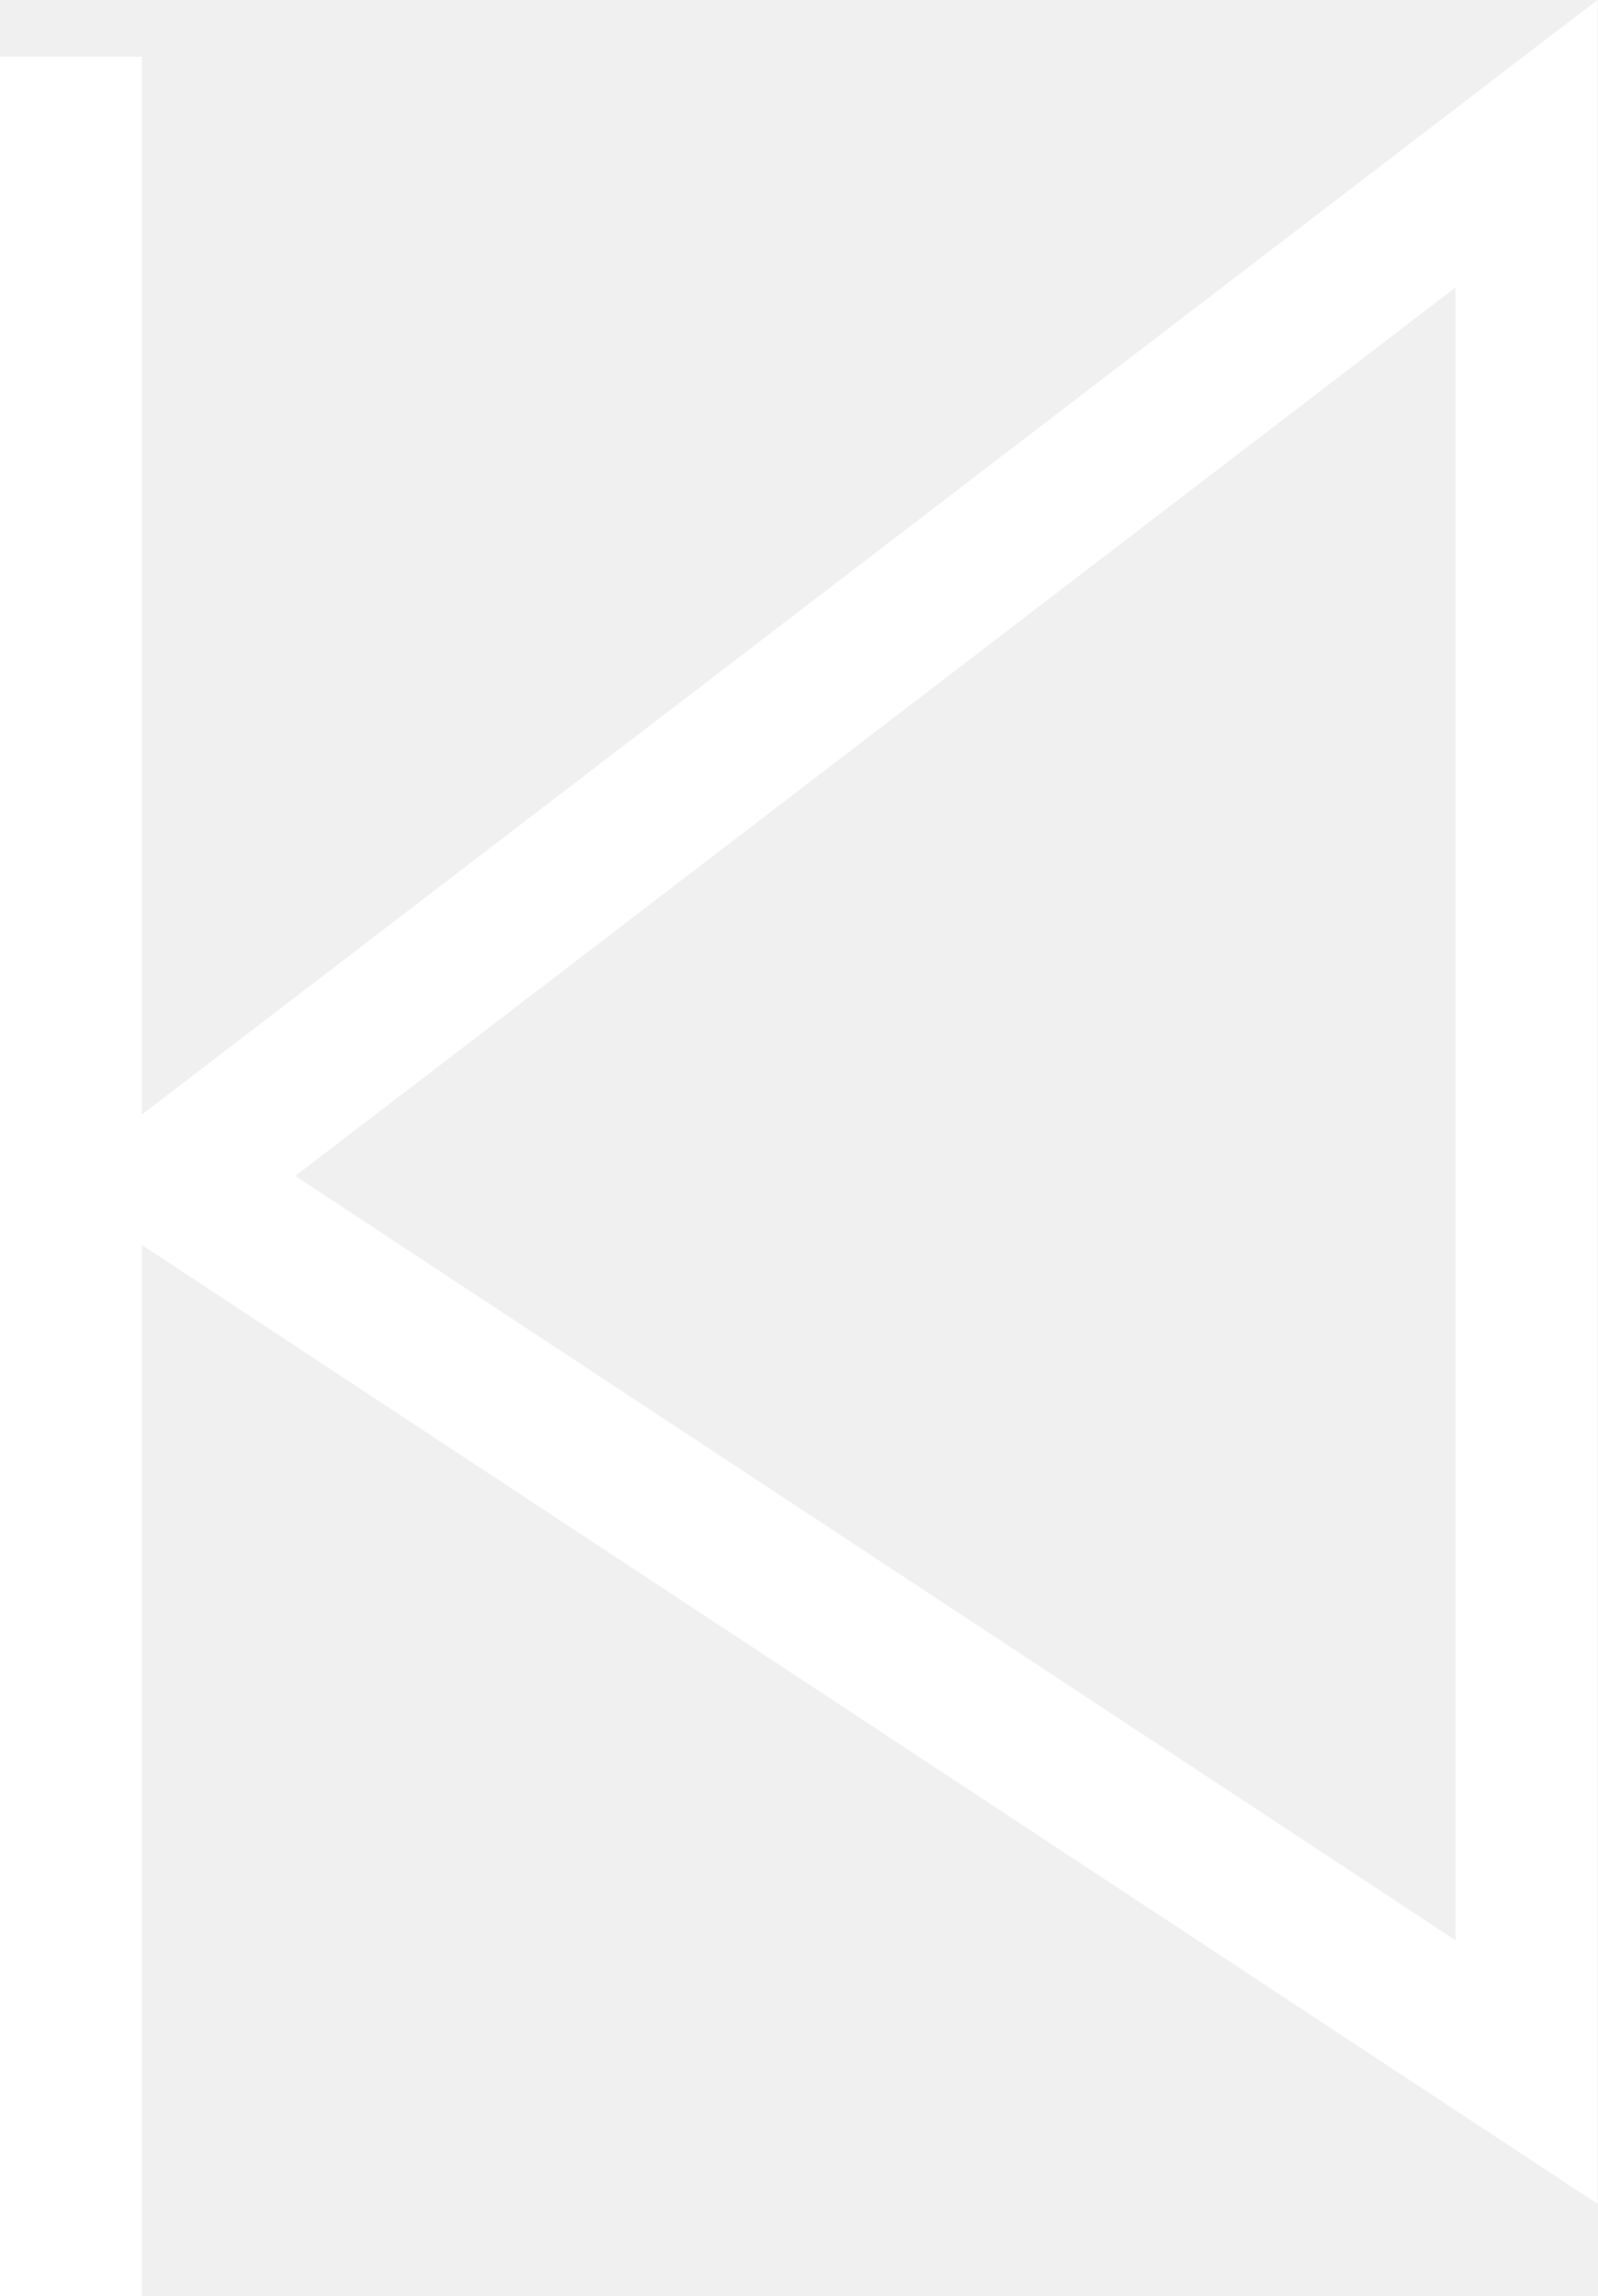
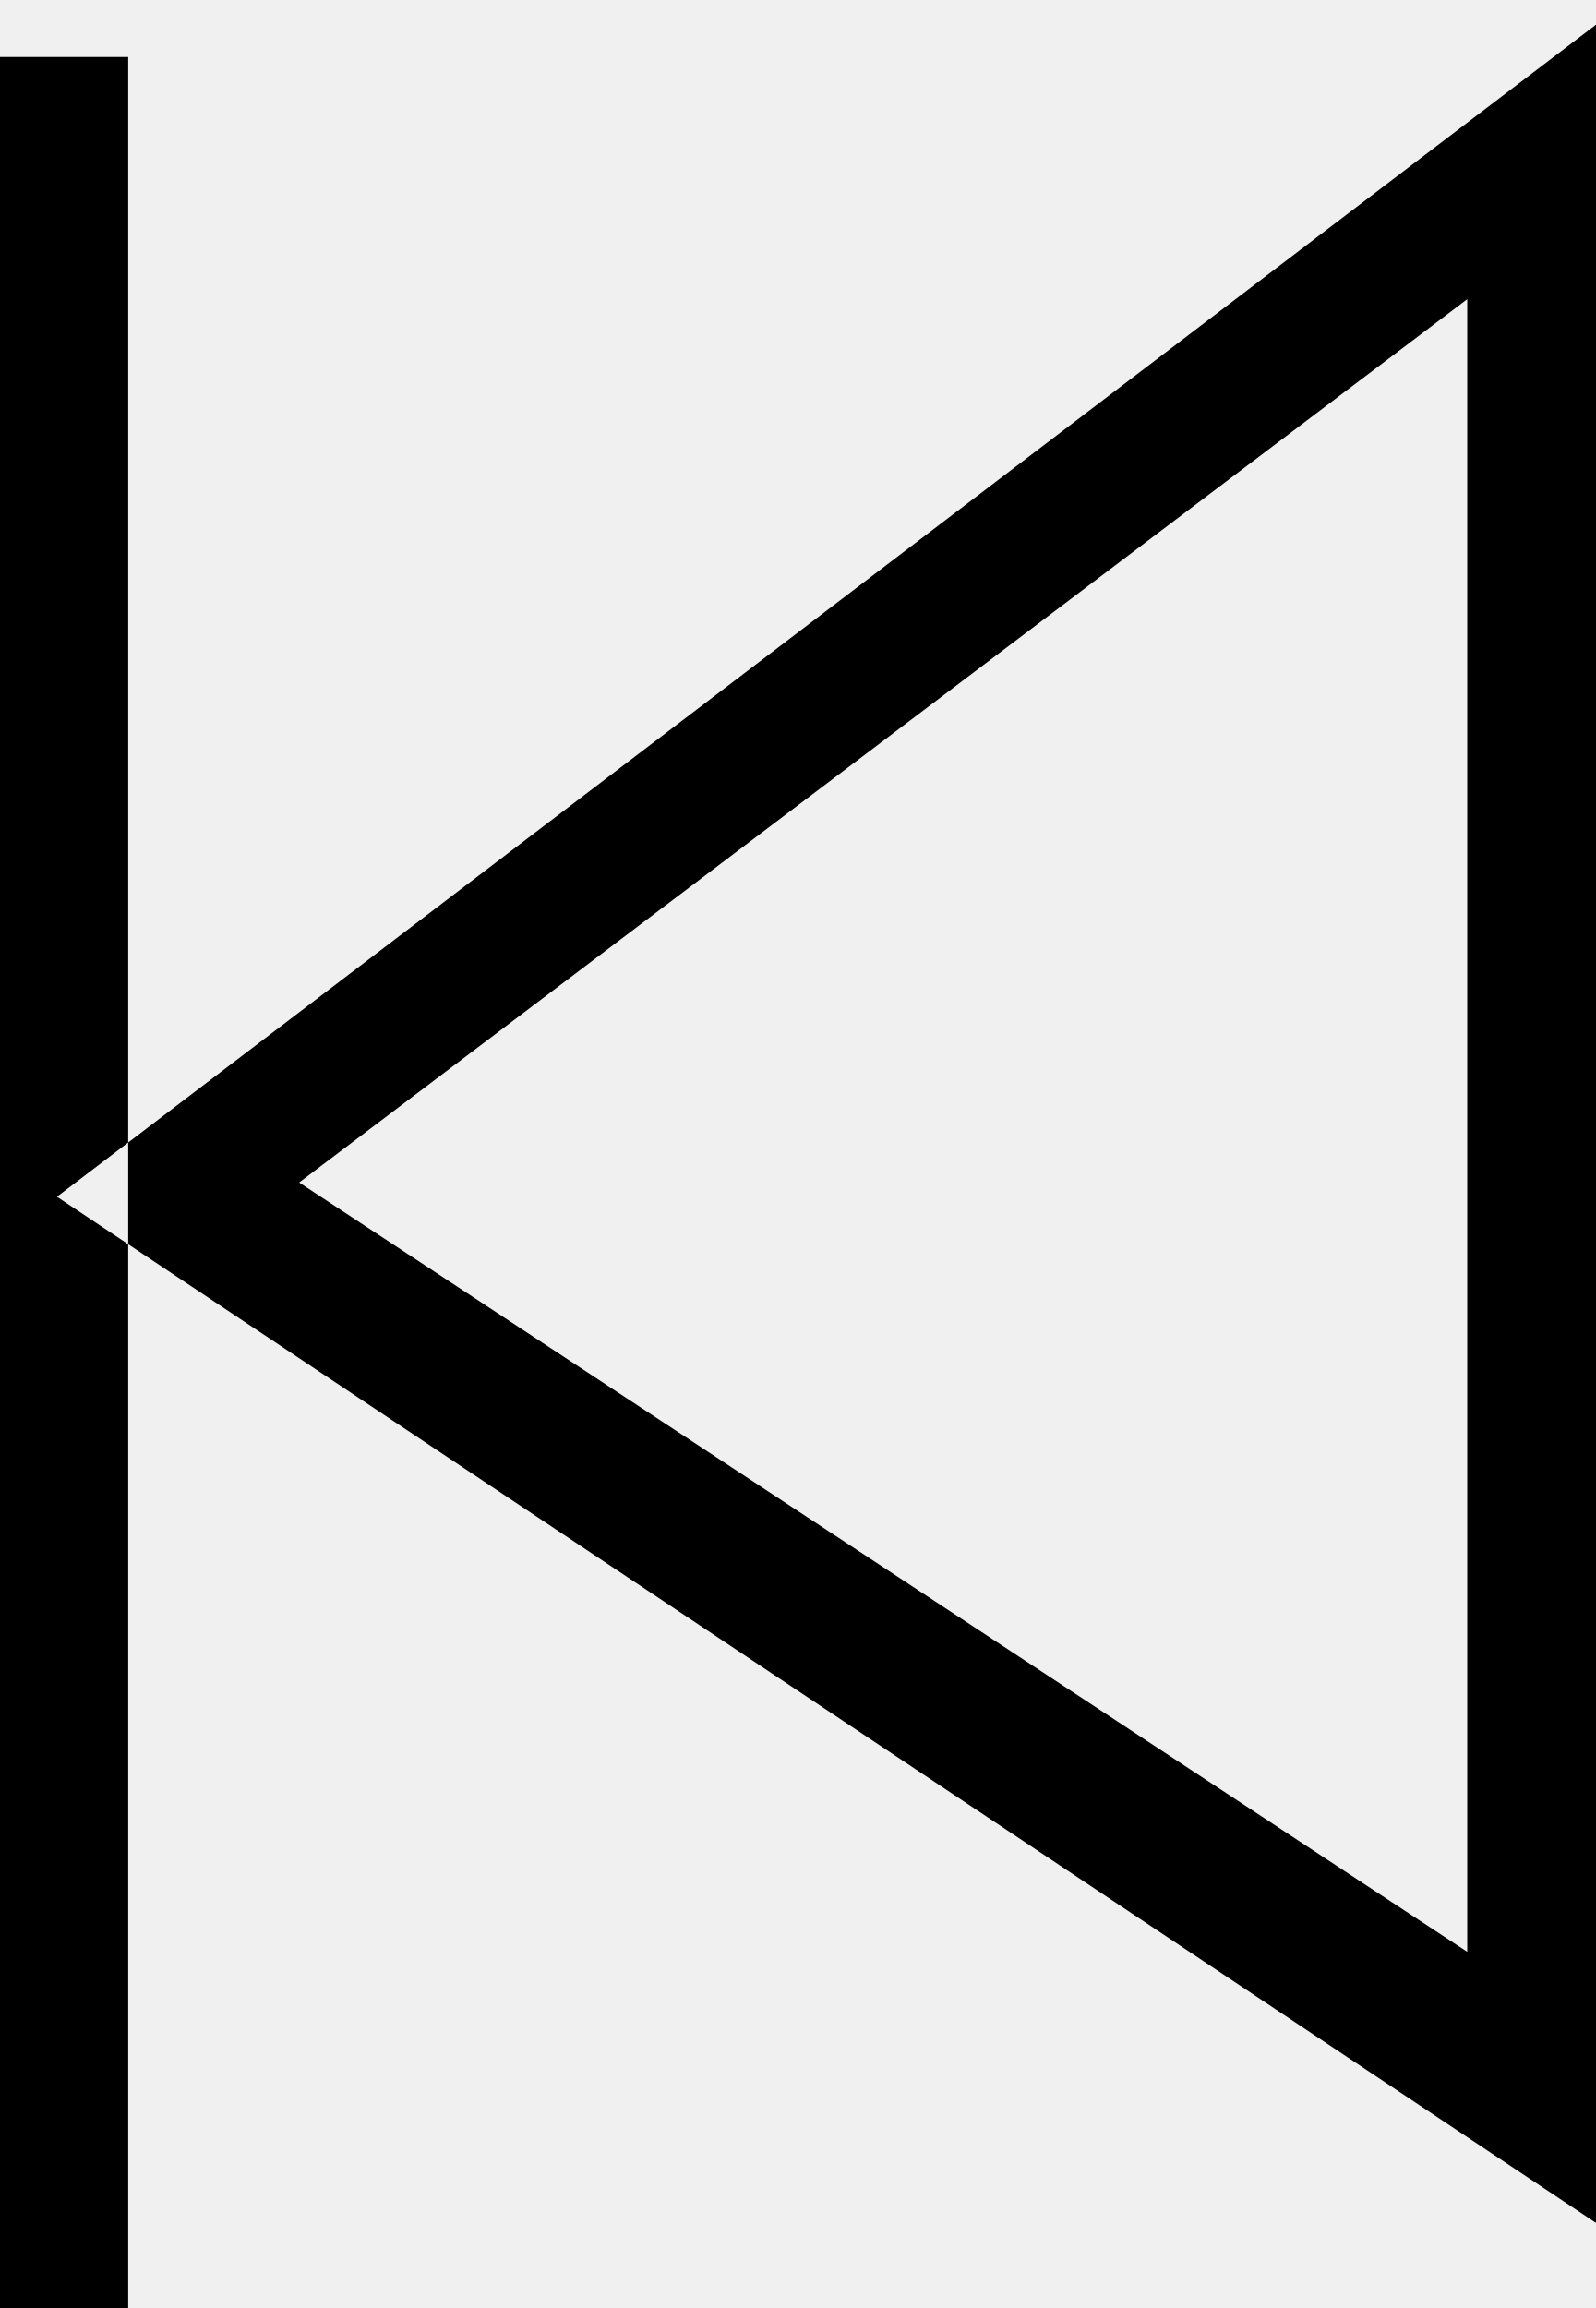
- <svg xmlns="http://www.w3.org/2000/svg" viewBox="0 0 11.25 16.169">
-   <defs>
-     <style>.a{fill:none;stroke:#fff;}</style>
-   </defs>
-   <g transform="translate(10.75 16.169) rotate(180)">
-     <path class="a" d="M0,0V13.58l9.533-7.3Z" transform="translate(0 1.577)" />
-     <line class="a" y2="15.77" transform="translate(10.251)" />
-   </g>
+ <svg xmlns="http://www.w3.org/2000/svg" version="1.1" id="Layer_1" x="0px" y="0px" viewBox="0 0 11.2 16.2" style="enable-background:new 0 0 11.2 16.2;" xml:space="preserve">
+   <path d="M11.2,15.6L0.4,8.4l10.9-8.3V15.6z M2.1,8.3l8.2,5.4V2.1L2.1,8.3z M0.9,0.4h-1v15.8h1V0.4z" />
</svg>
